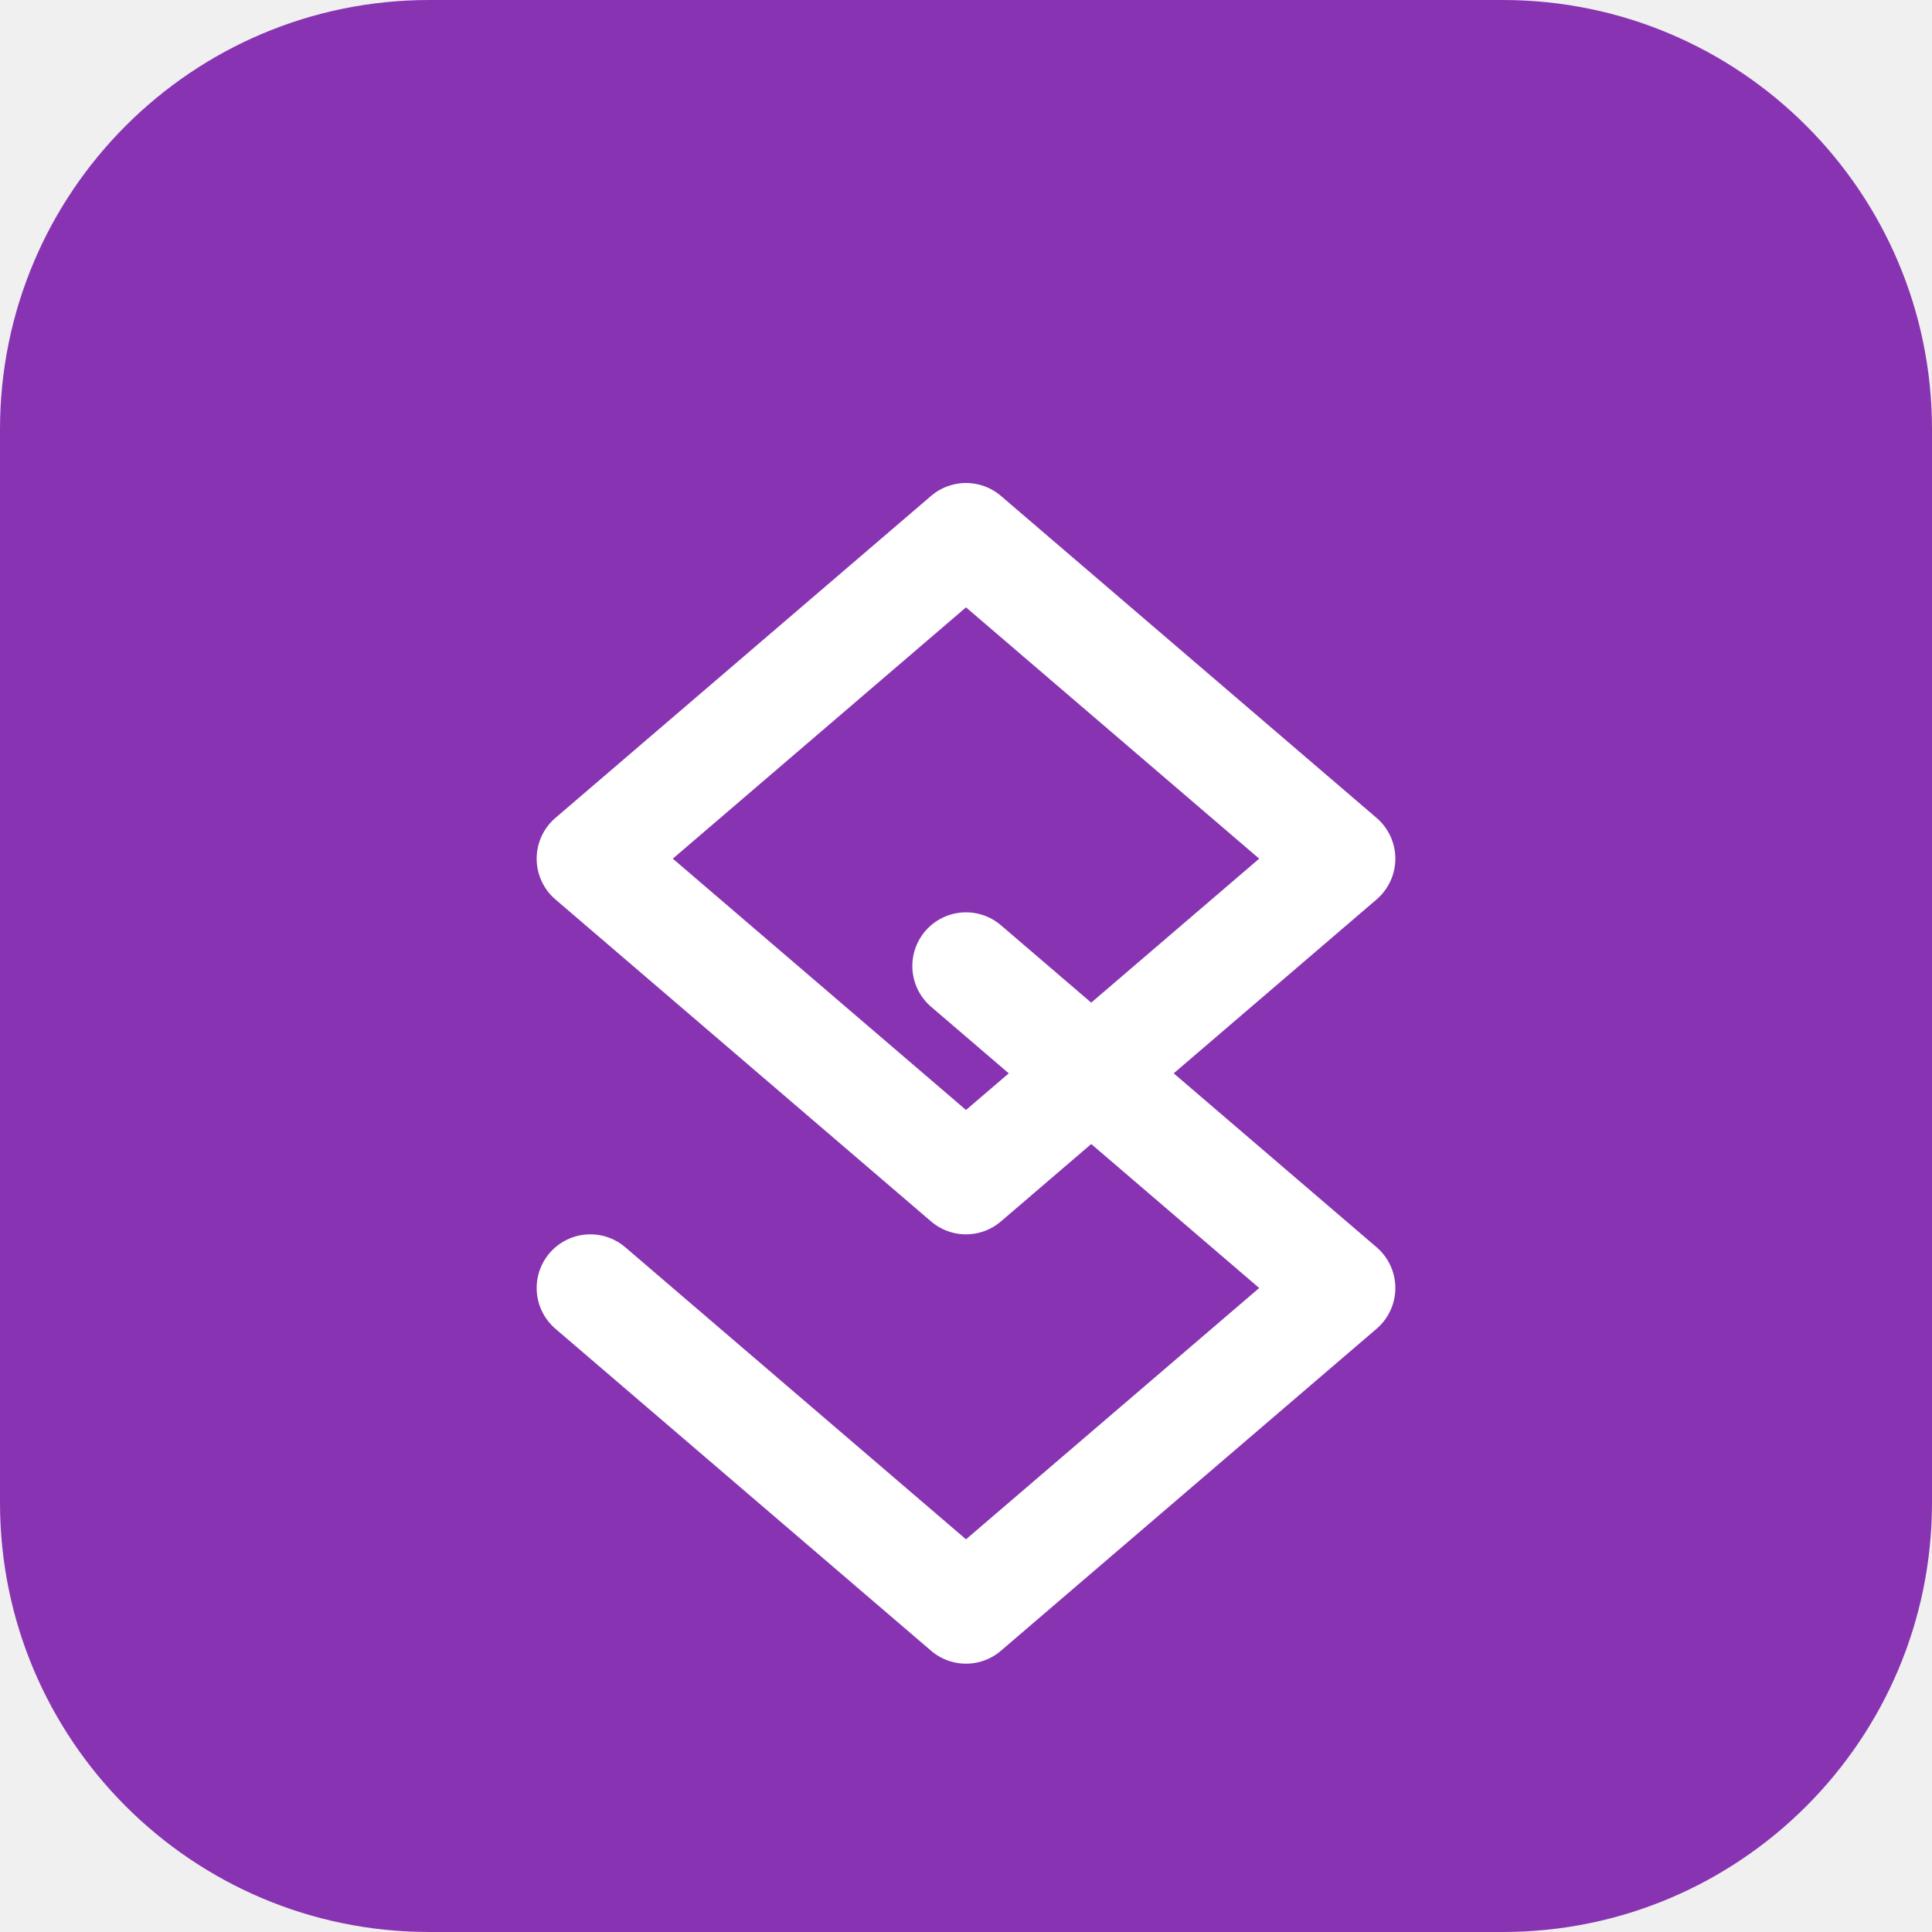
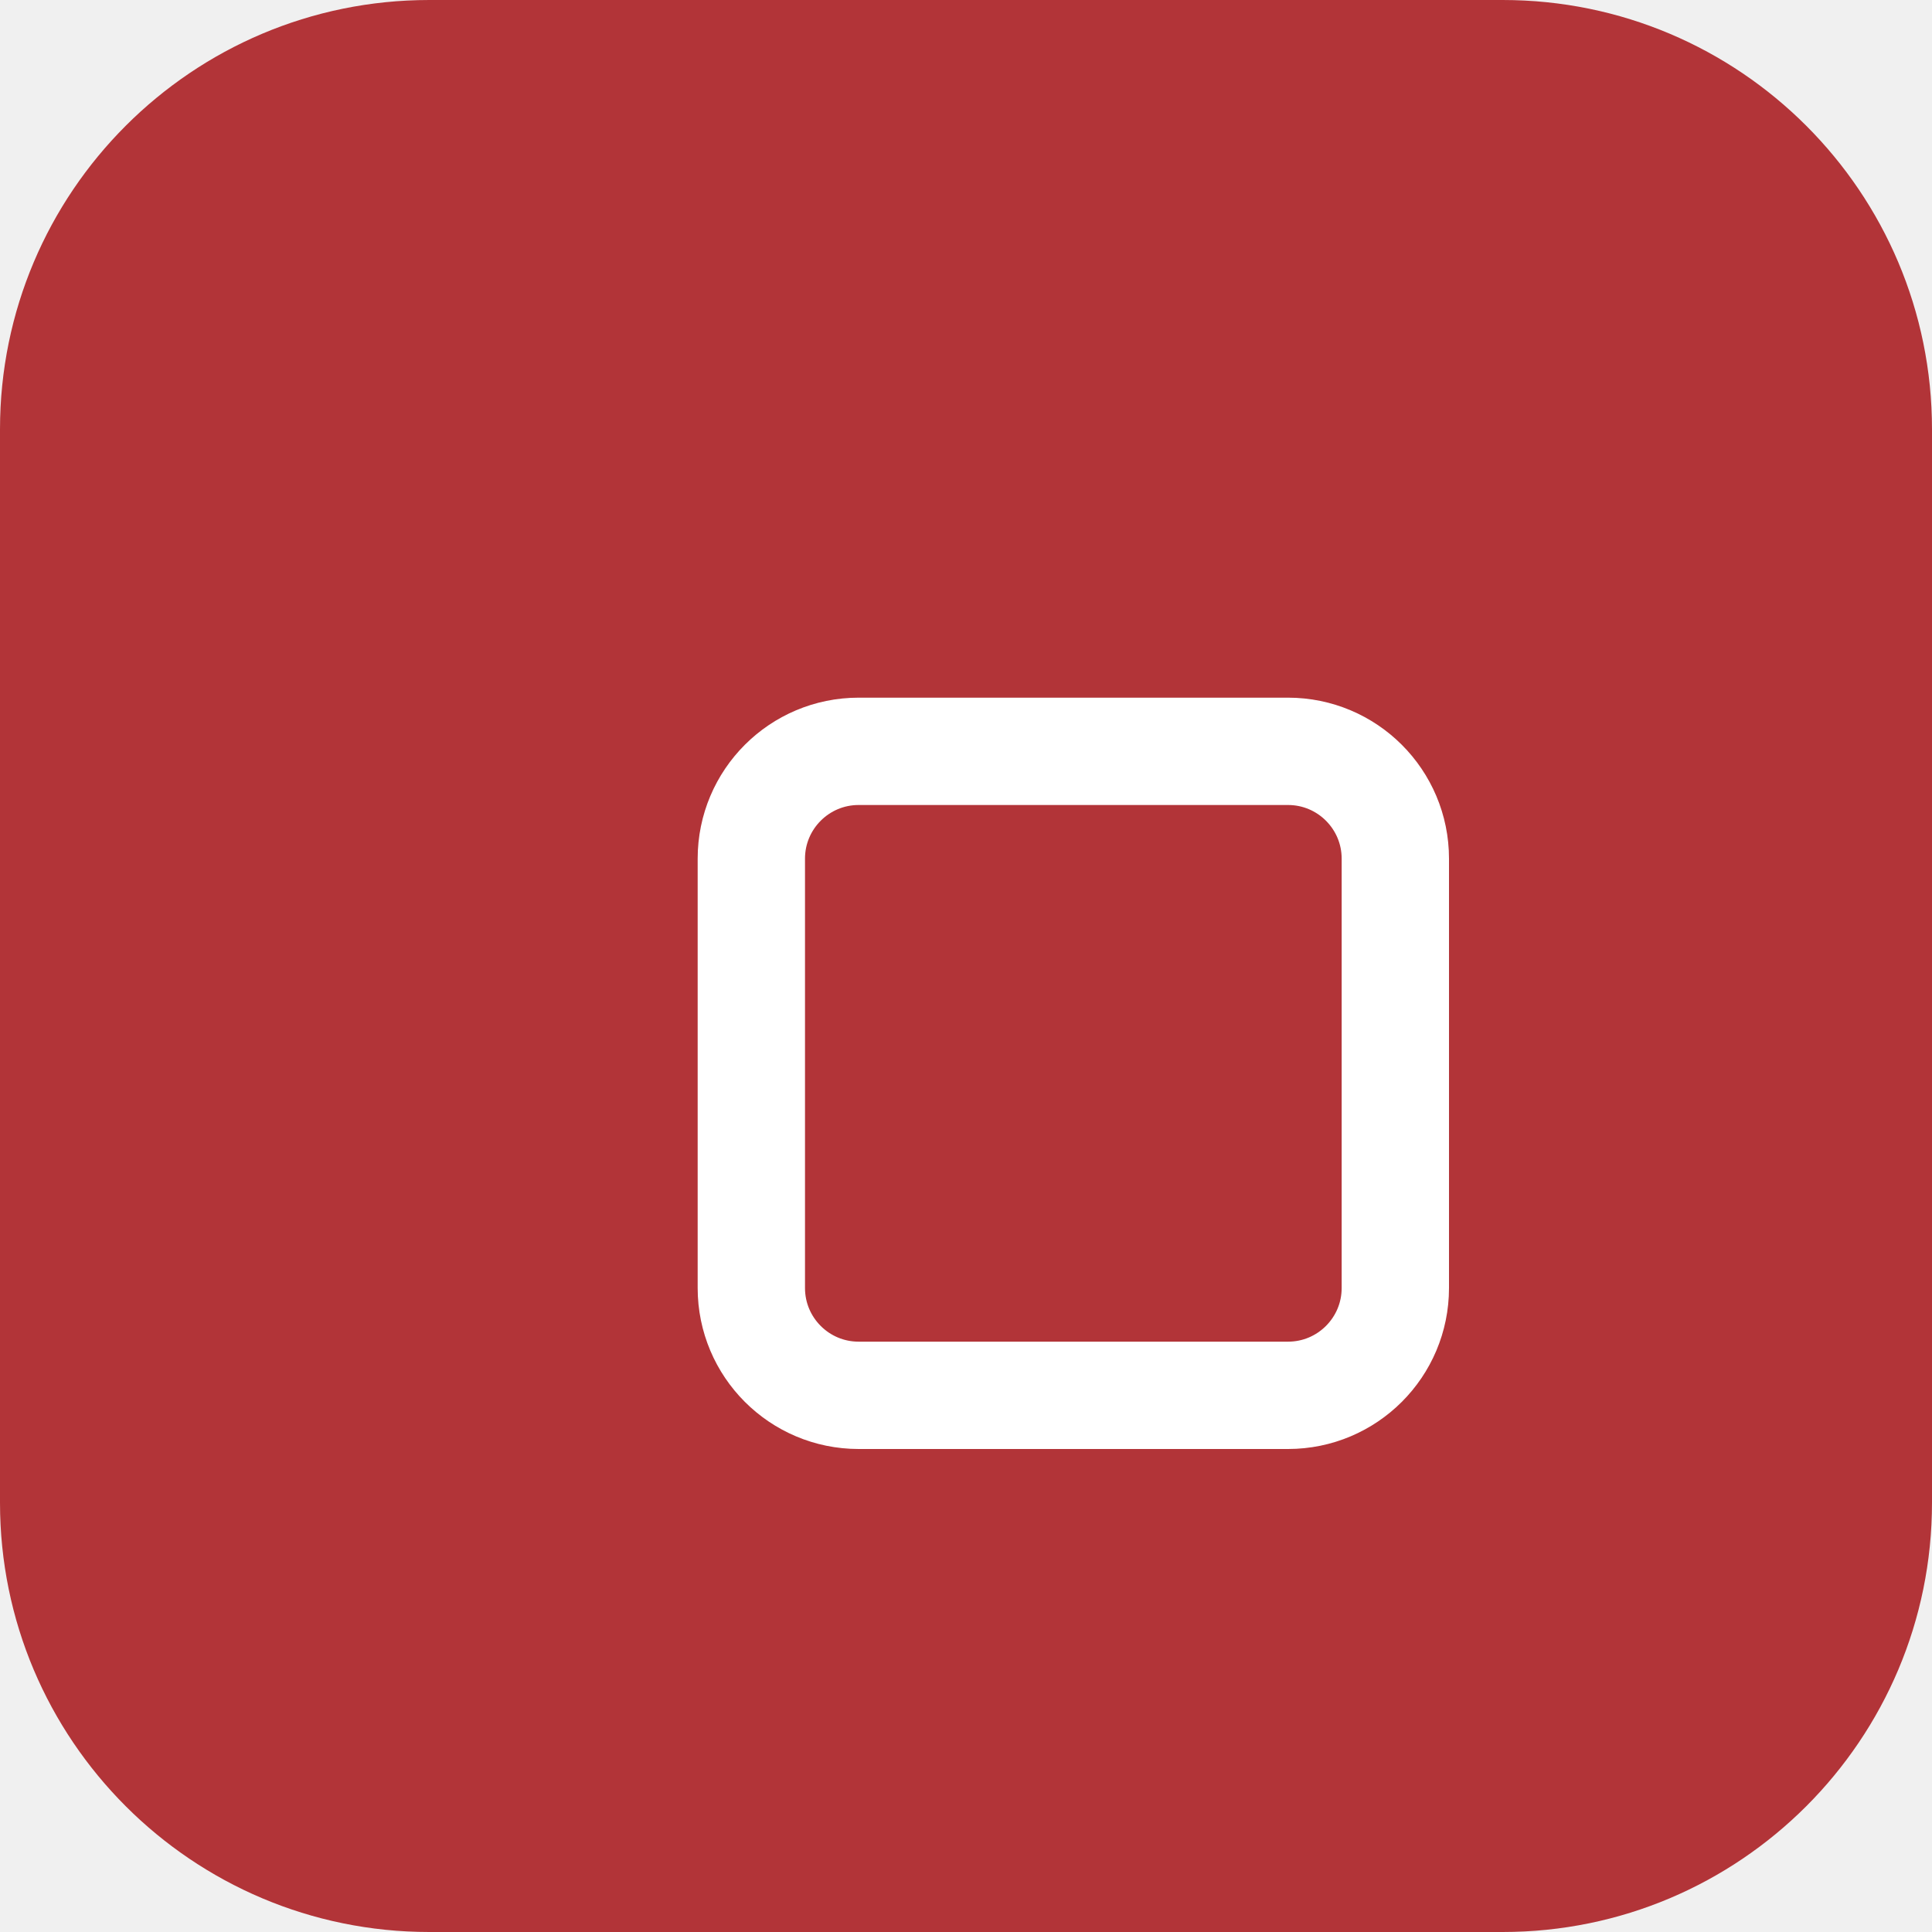
<svg xmlns="http://www.w3.org/2000/svg" viewBox="0 0 36 36" role="img" aria-label="state plugin logo">
-   <rect x="0" y="0" width="36" height="36" rx="8" fill="hsl(280 55% 45%)" />
+   <rect x="0" y="0" width="36" height="36" rx="8" fill="hsl(358 55% 45%)" />
  <g transform="translate(8 8)" stroke="#fff" stroke-width="2" fill="none" stroke-linecap="round" stroke-linejoin="round">
-     <path d="M3 8 L10 14 L17 8 L10 2 Z M3 16 L10 22 L17 16 L10 10" />
+     <rect x="6" y="6" width="12" height="12" rx="2" />
  </g>
</svg>
